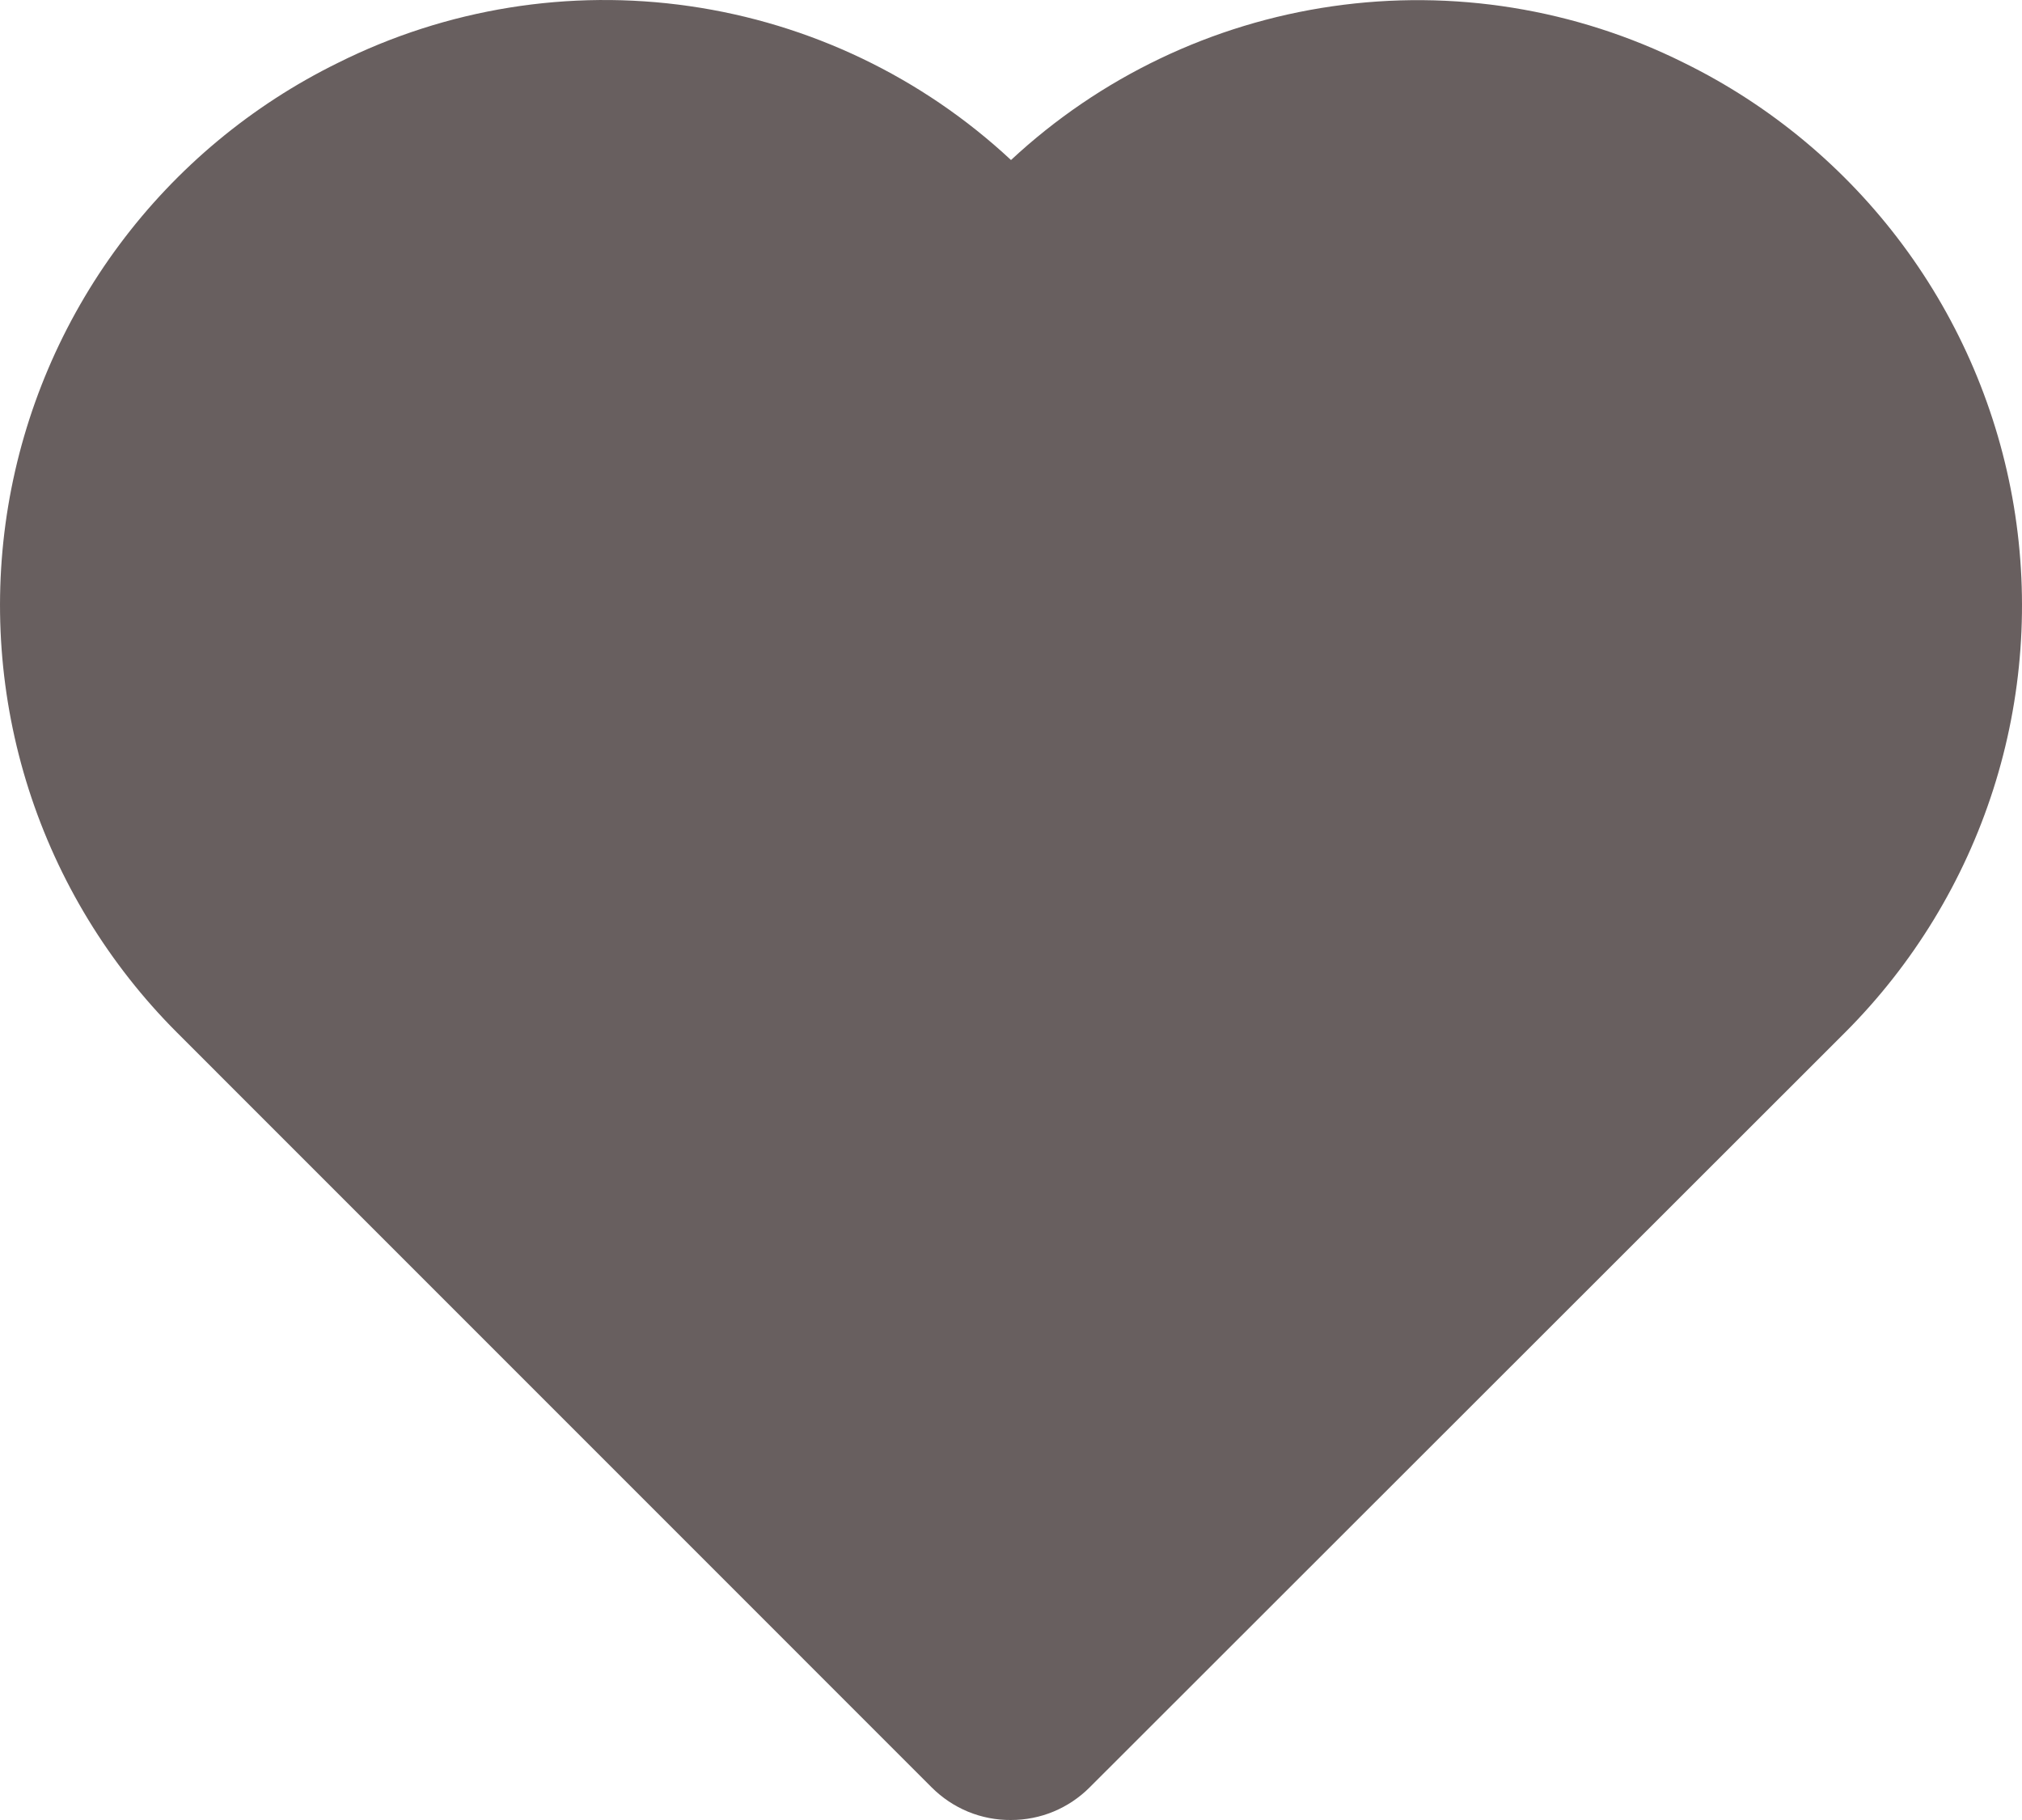
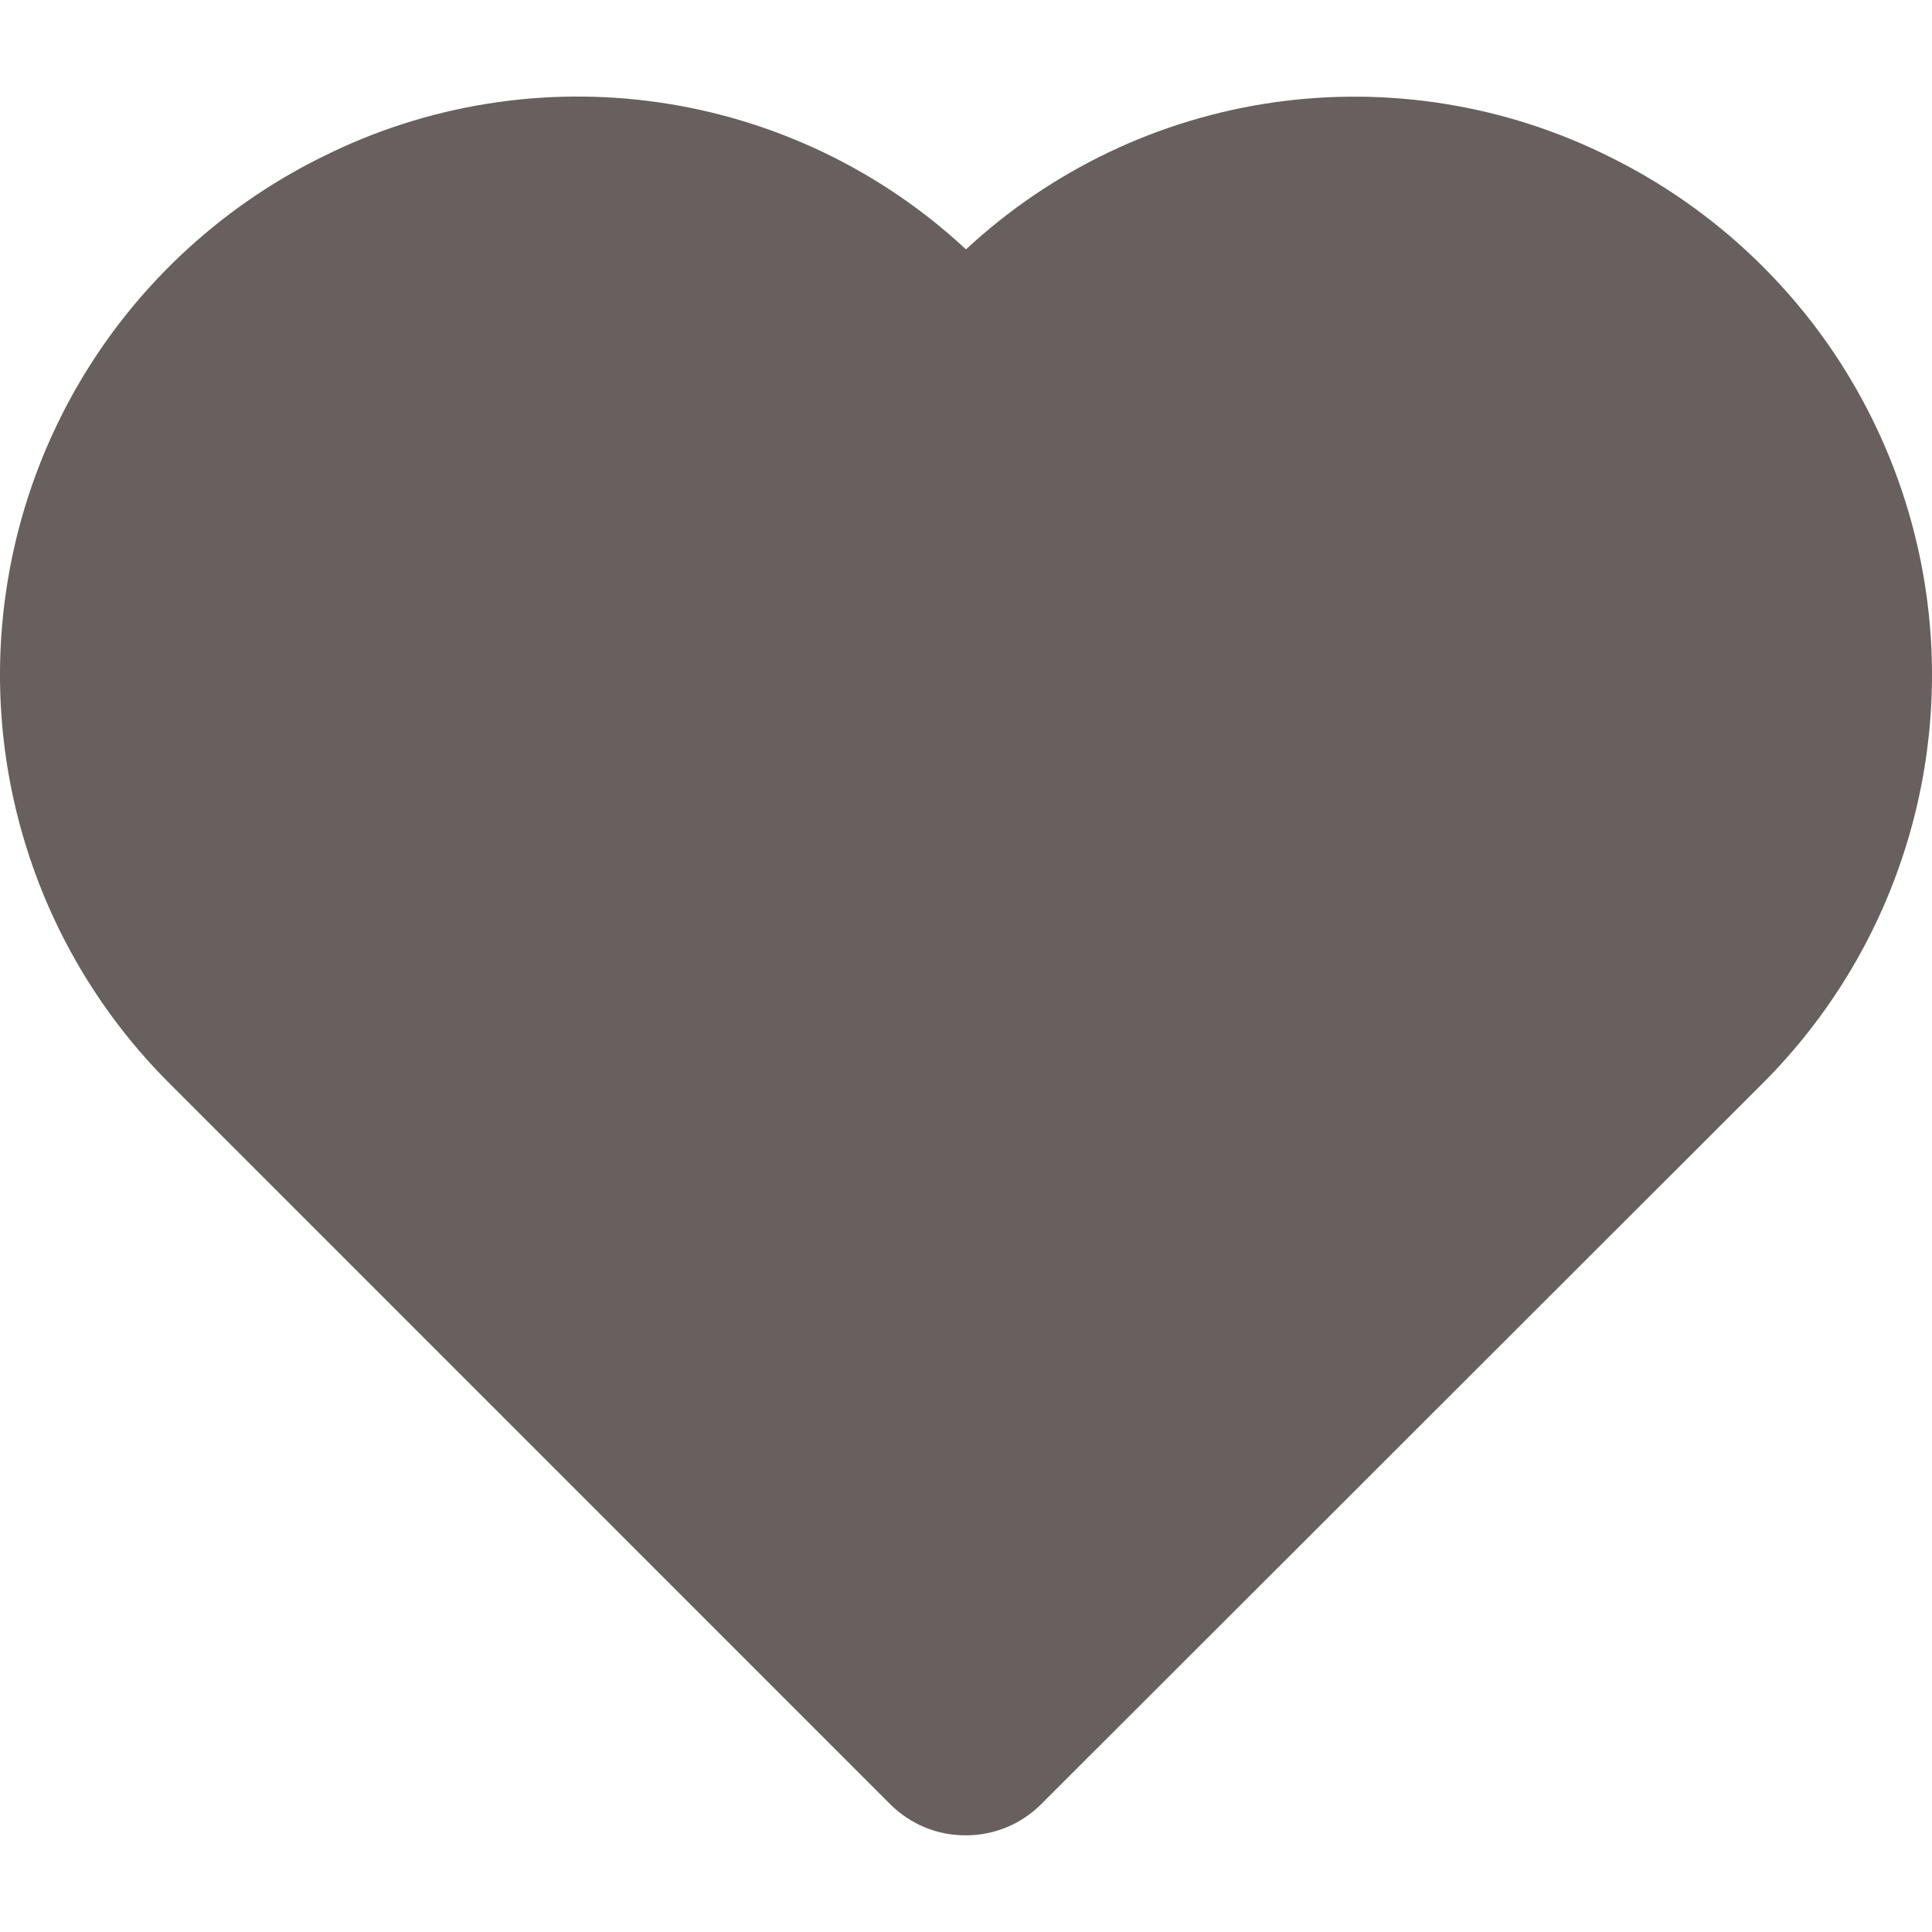
- <svg xmlns="http://www.w3.org/2000/svg" width="30" height="27" viewBox="0 0 30 27" fill="none">
-   <path id="Vector" d="M14.363 26.877C14.565 26.96 14.782 27.002 15 27C15.217 27 15.431 26.958 15.631 26.875C15.831 26.792 16.013 26.67 16.166 26.517L27.379 15.313C28.386 14.304 29.138 13.07 29.573 11.713C30.008 10.357 30.112 8.916 29.879 7.51C29.645 6.105 29.08 4.775 28.229 3.631C27.379 2.488 26.268 1.563 24.989 0.934C23.375 0.129 21.554 -0.165 19.769 0.093C17.984 0.35 16.32 1.146 15 2.374C13.681 1.145 12.017 0.348 10.231 0.091C8.446 -0.167 6.624 0.127 5.011 0.934C3.732 1.563 2.621 2.488 1.771 3.631C0.92 4.775 0.355 6.105 0.121 7.51C-0.112 8.916 -0.007 10.357 0.427 11.713C0.862 13.07 1.614 14.304 2.621 15.313L13.824 26.517C13.978 26.671 14.162 26.794 14.363 26.877Z" fill="#685F5F" />
+ <svg xmlns="http://www.w3.org/2000/svg" width="24" height="24" viewBox="0 0 24 24" fill="none">
+   <path d="M11.491 22.701C11.652 22.767 11.825 22.8 12 22.799C12.173 22.799 12.345 22.765 12.505 22.699C12.665 22.633 12.81 22.535 12.933 22.413L21.904 13.45C22.709 12.643 23.311 11.656 23.658 10.57C24.006 9.484 24.09 8.332 23.903 7.207C23.716 6.083 23.264 5.019 22.584 4.104C21.903 3.19 21.015 2.45 19.991 1.946C18.7 1.302 17.243 1.068 15.815 1.273C14.387 1.479 13.056 2.116 12 3.098C10.944 2.115 9.613 1.478 8.185 1.272C6.757 1.066 5.299 1.301 4.009 1.946C2.985 2.45 2.097 3.19 1.416 4.104C0.736 5.019 0.284 6.083 0.097 7.207C-0.09 8.332 -0.006 9.484 0.342 10.57C0.689 11.656 1.291 12.643 2.097 13.45L11.059 22.413C11.182 22.536 11.329 22.634 11.491 22.701Z" fill="#685F5F" />
</svg>
